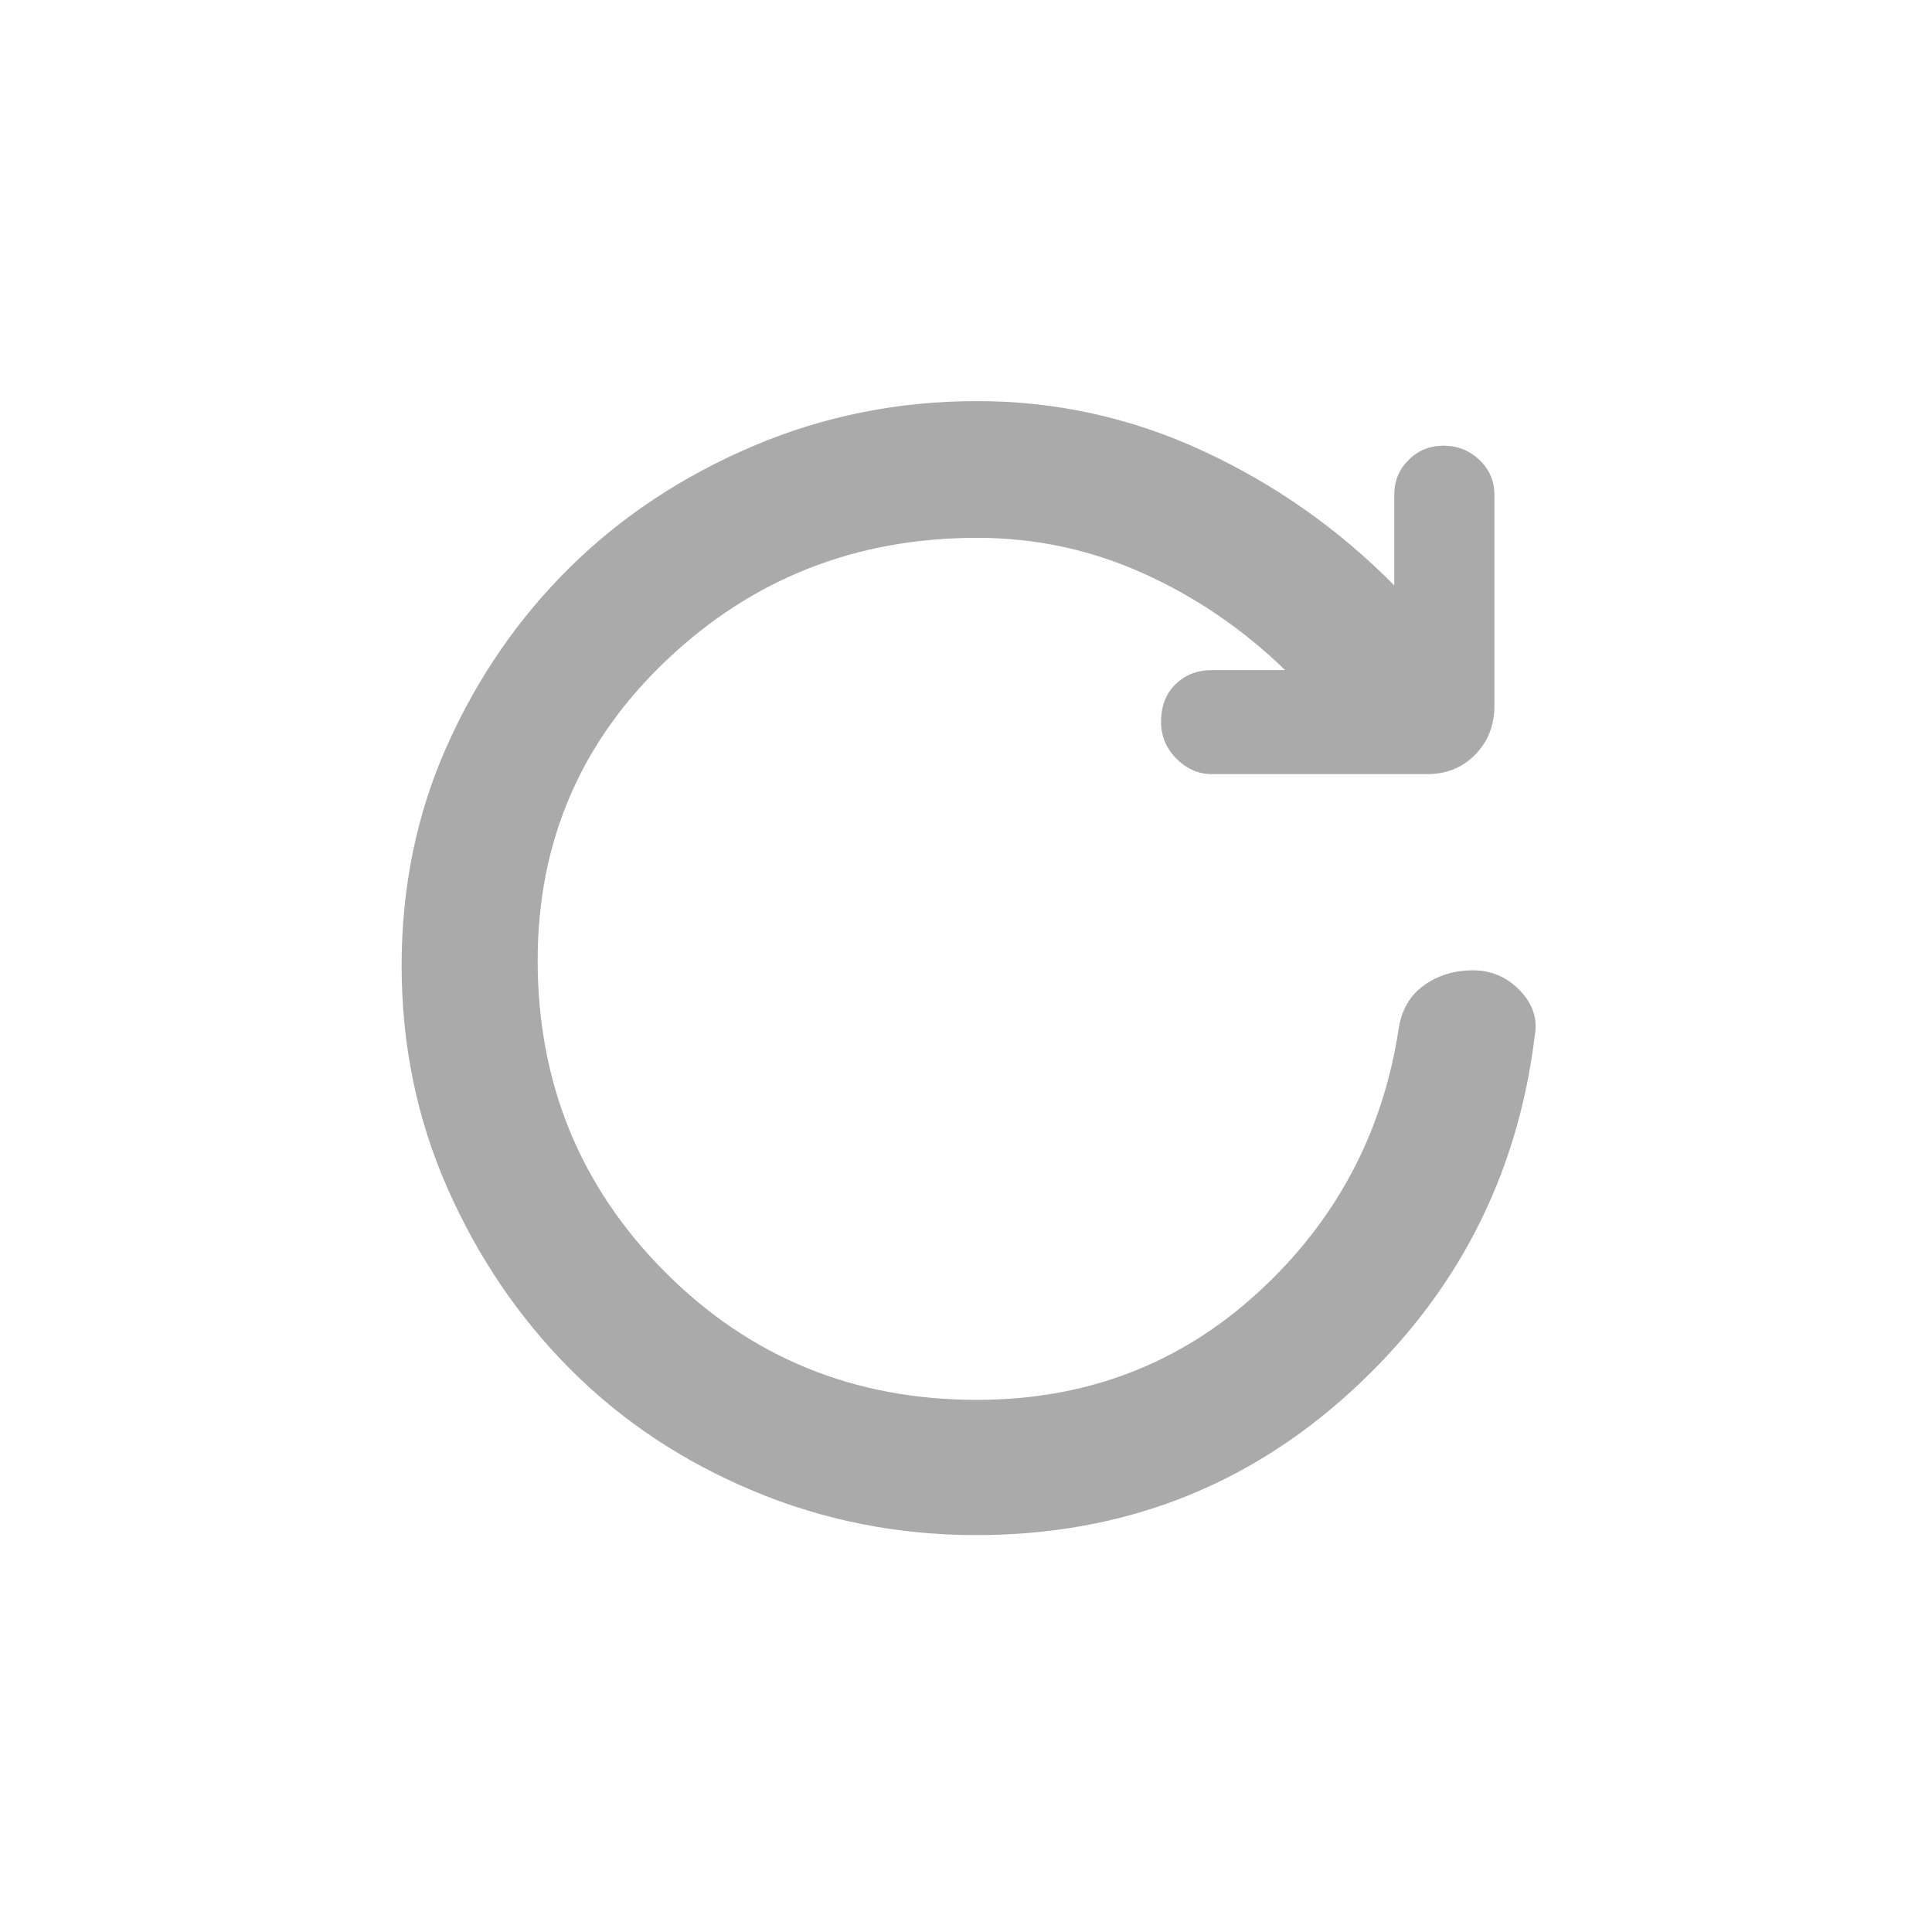
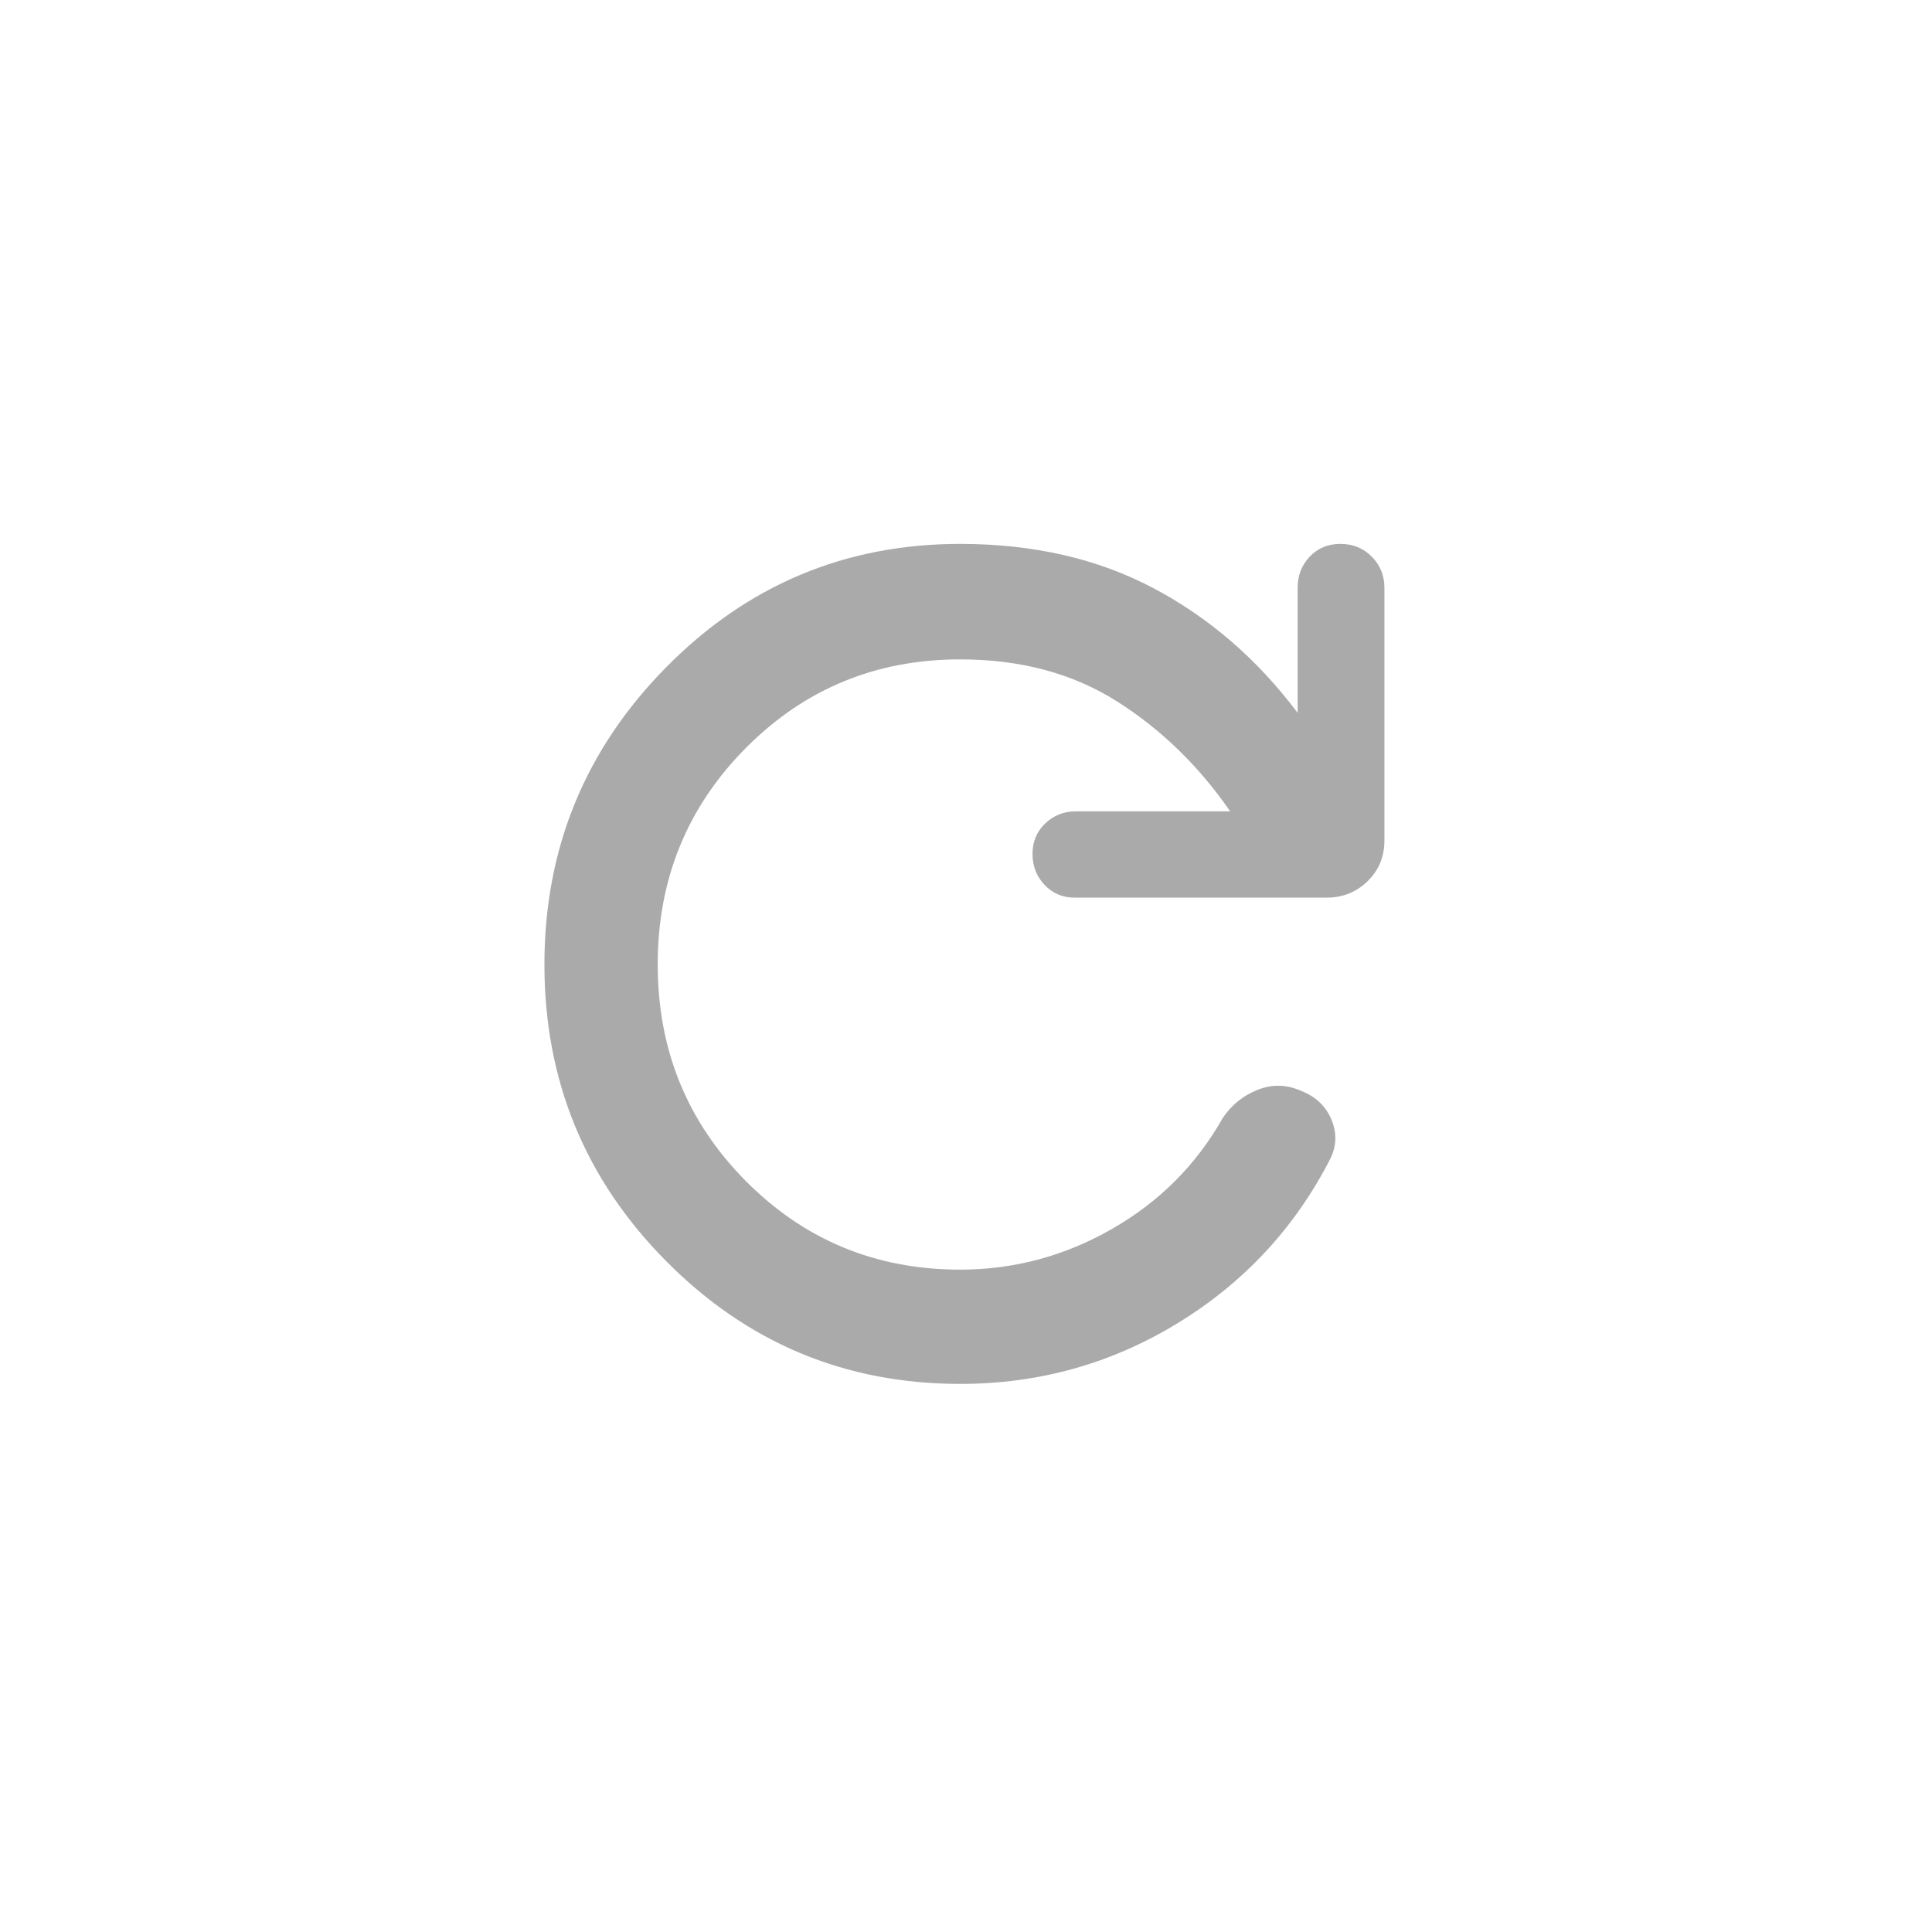
<svg xmlns="http://www.w3.org/2000/svg" width="230" height="230" viewBox="0 0 230 230" fill="none">
-   <path d="M116.234 182.75C106.896 182.75 98.03 180.992 89.639 177.477C81.248 173.962 73.993 169.131 67.873 162.985C61.755 156.839 56.881 149.65 53.253 141.417C49.626 133.183 47.812 124.361 47.812 114.949C47.812 105.536 49.626 96.785 53.253 88.694C56.881 80.602 61.755 73.543 67.873 67.515C73.993 61.486 81.249 56.685 89.64 53.111C98.031 49.537 106.928 47.75 116.33 47.75C125.703 47.75 134.661 49.726 143.203 53.677C151.746 57.629 159.339 62.966 165.983 69.69V58.897C165.983 57.271 166.551 55.892 167.685 54.758C168.819 53.625 170.213 53.058 171.867 53.058C173.521 53.058 174.941 53.625 176.128 54.758C177.314 55.892 177.907 57.271 177.907 58.897V84.021C177.907 86.333 177.149 88.268 175.633 89.825C174.118 91.382 172.206 92.16 169.899 92.16H144.271C142.687 92.16 141.283 91.548 140.059 90.324C138.833 89.098 138.22 87.635 138.22 85.936C138.22 84.07 138.795 82.576 139.945 81.456C141.095 80.335 142.537 79.775 144.271 79.775H152.992C147.977 74.907 142.343 71.066 136.09 68.251C129.837 65.436 123.251 64.028 116.33 64.028C101.905 64.028 89.579 68.883 79.35 78.593C69.122 88.303 64.008 100.217 64.008 114.333C64.008 128.922 69.063 141.289 79.174 151.433C89.285 161.577 101.656 166.649 116.288 166.649C129.288 166.649 140.434 162.399 149.728 153.899C159.022 145.399 164.619 134.905 166.517 122.416C166.873 120.175 167.882 118.464 169.543 117.285C171.204 116.105 173.142 115.515 175.357 115.515C177.532 115.515 179.39 116.312 180.933 117.904C182.475 119.496 183.068 121.295 182.712 123.3C180.654 140.064 173.381 154.164 160.893 165.598C148.406 177.033 133.52 182.75 116.234 182.75Z" fill="#AAAAAA" />
+   <path d="M114.31 164.75C100.633 164.75 88.964 159.878 79.303 150.134C69.643 140.389 64.812 128.619 64.812 114.822C64.812 101.026 69.643 89.231 79.303 79.439C88.964 69.646 100.633 64.75 114.31 64.75C123.014 64.75 130.69 66.511 137.338 70.032C143.985 73.554 149.7 78.498 154.483 84.866V69.96C154.483 68.513 154.961 67.283 155.917 66.269C156.874 65.257 158.093 64.75 159.576 64.75C161.058 64.75 162.302 65.257 163.306 66.269C164.31 67.283 164.812 68.513 164.812 69.96V100.061C164.812 101.991 164.143 103.607 162.804 104.909C161.465 106.212 159.839 106.863 157.926 106.863H127.94C126.505 106.863 125.31 106.356 124.353 105.343C123.397 104.33 122.919 103.1 122.919 101.653C122.919 100.206 123.421 99 124.425 98.035C125.429 97.07 126.649 96.588 128.084 96.588H146.448C142.718 91.185 138.222 86.82 132.962 83.491C127.701 80.162 121.484 78.498 114.31 78.498C104.267 78.498 95.755 82.02 88.772 89.063C81.79 96.106 78.299 104.692 78.299 114.822C78.299 124.953 81.79 133.539 88.772 140.582C95.755 147.625 104.267 151.147 114.31 151.147C120.719 151.147 126.745 149.531 132.388 146.298C138.031 143.066 142.431 138.653 145.587 133.057C146.639 131.513 148.026 130.404 149.748 129.728C151.47 129.053 153.191 129.101 154.913 129.873C156.635 130.548 157.83 131.682 158.5 133.274C159.169 134.866 159.121 136.434 158.356 137.977C154.148 146.178 148.098 152.69 140.207 157.514C132.316 162.338 123.684 164.75 114.31 164.75Z" fill="#AAAAAA" />
</svg>
